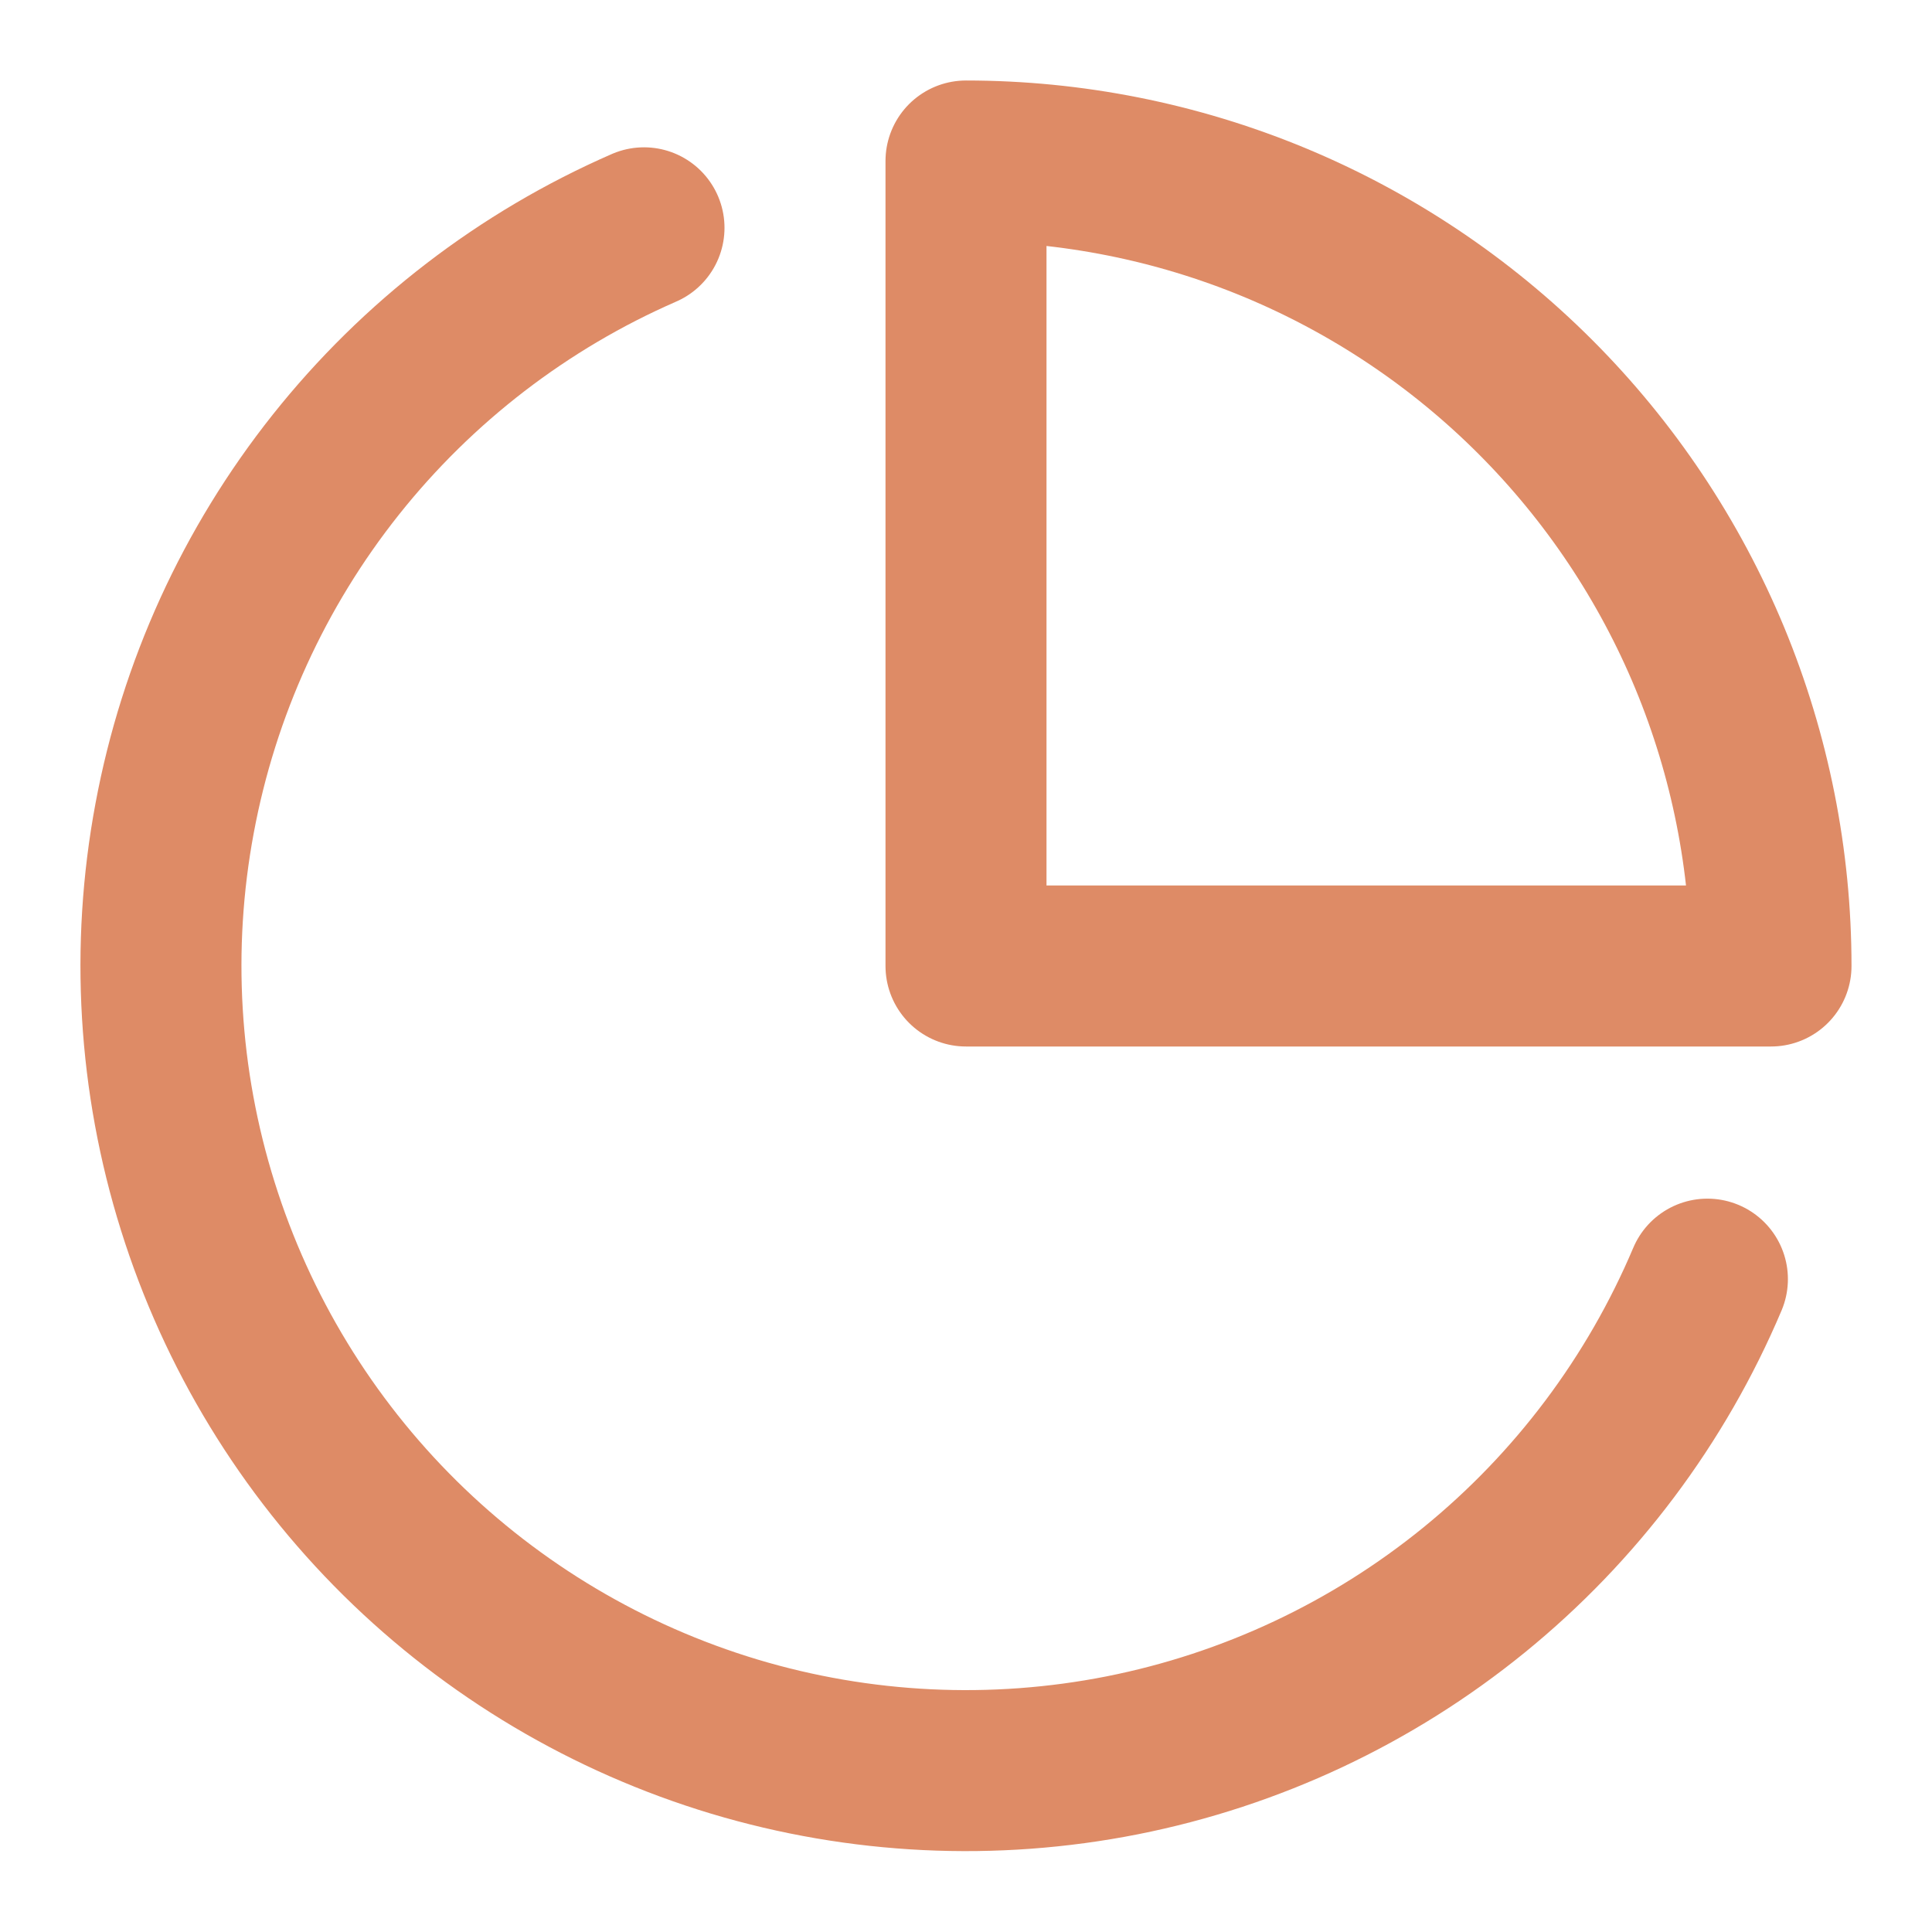
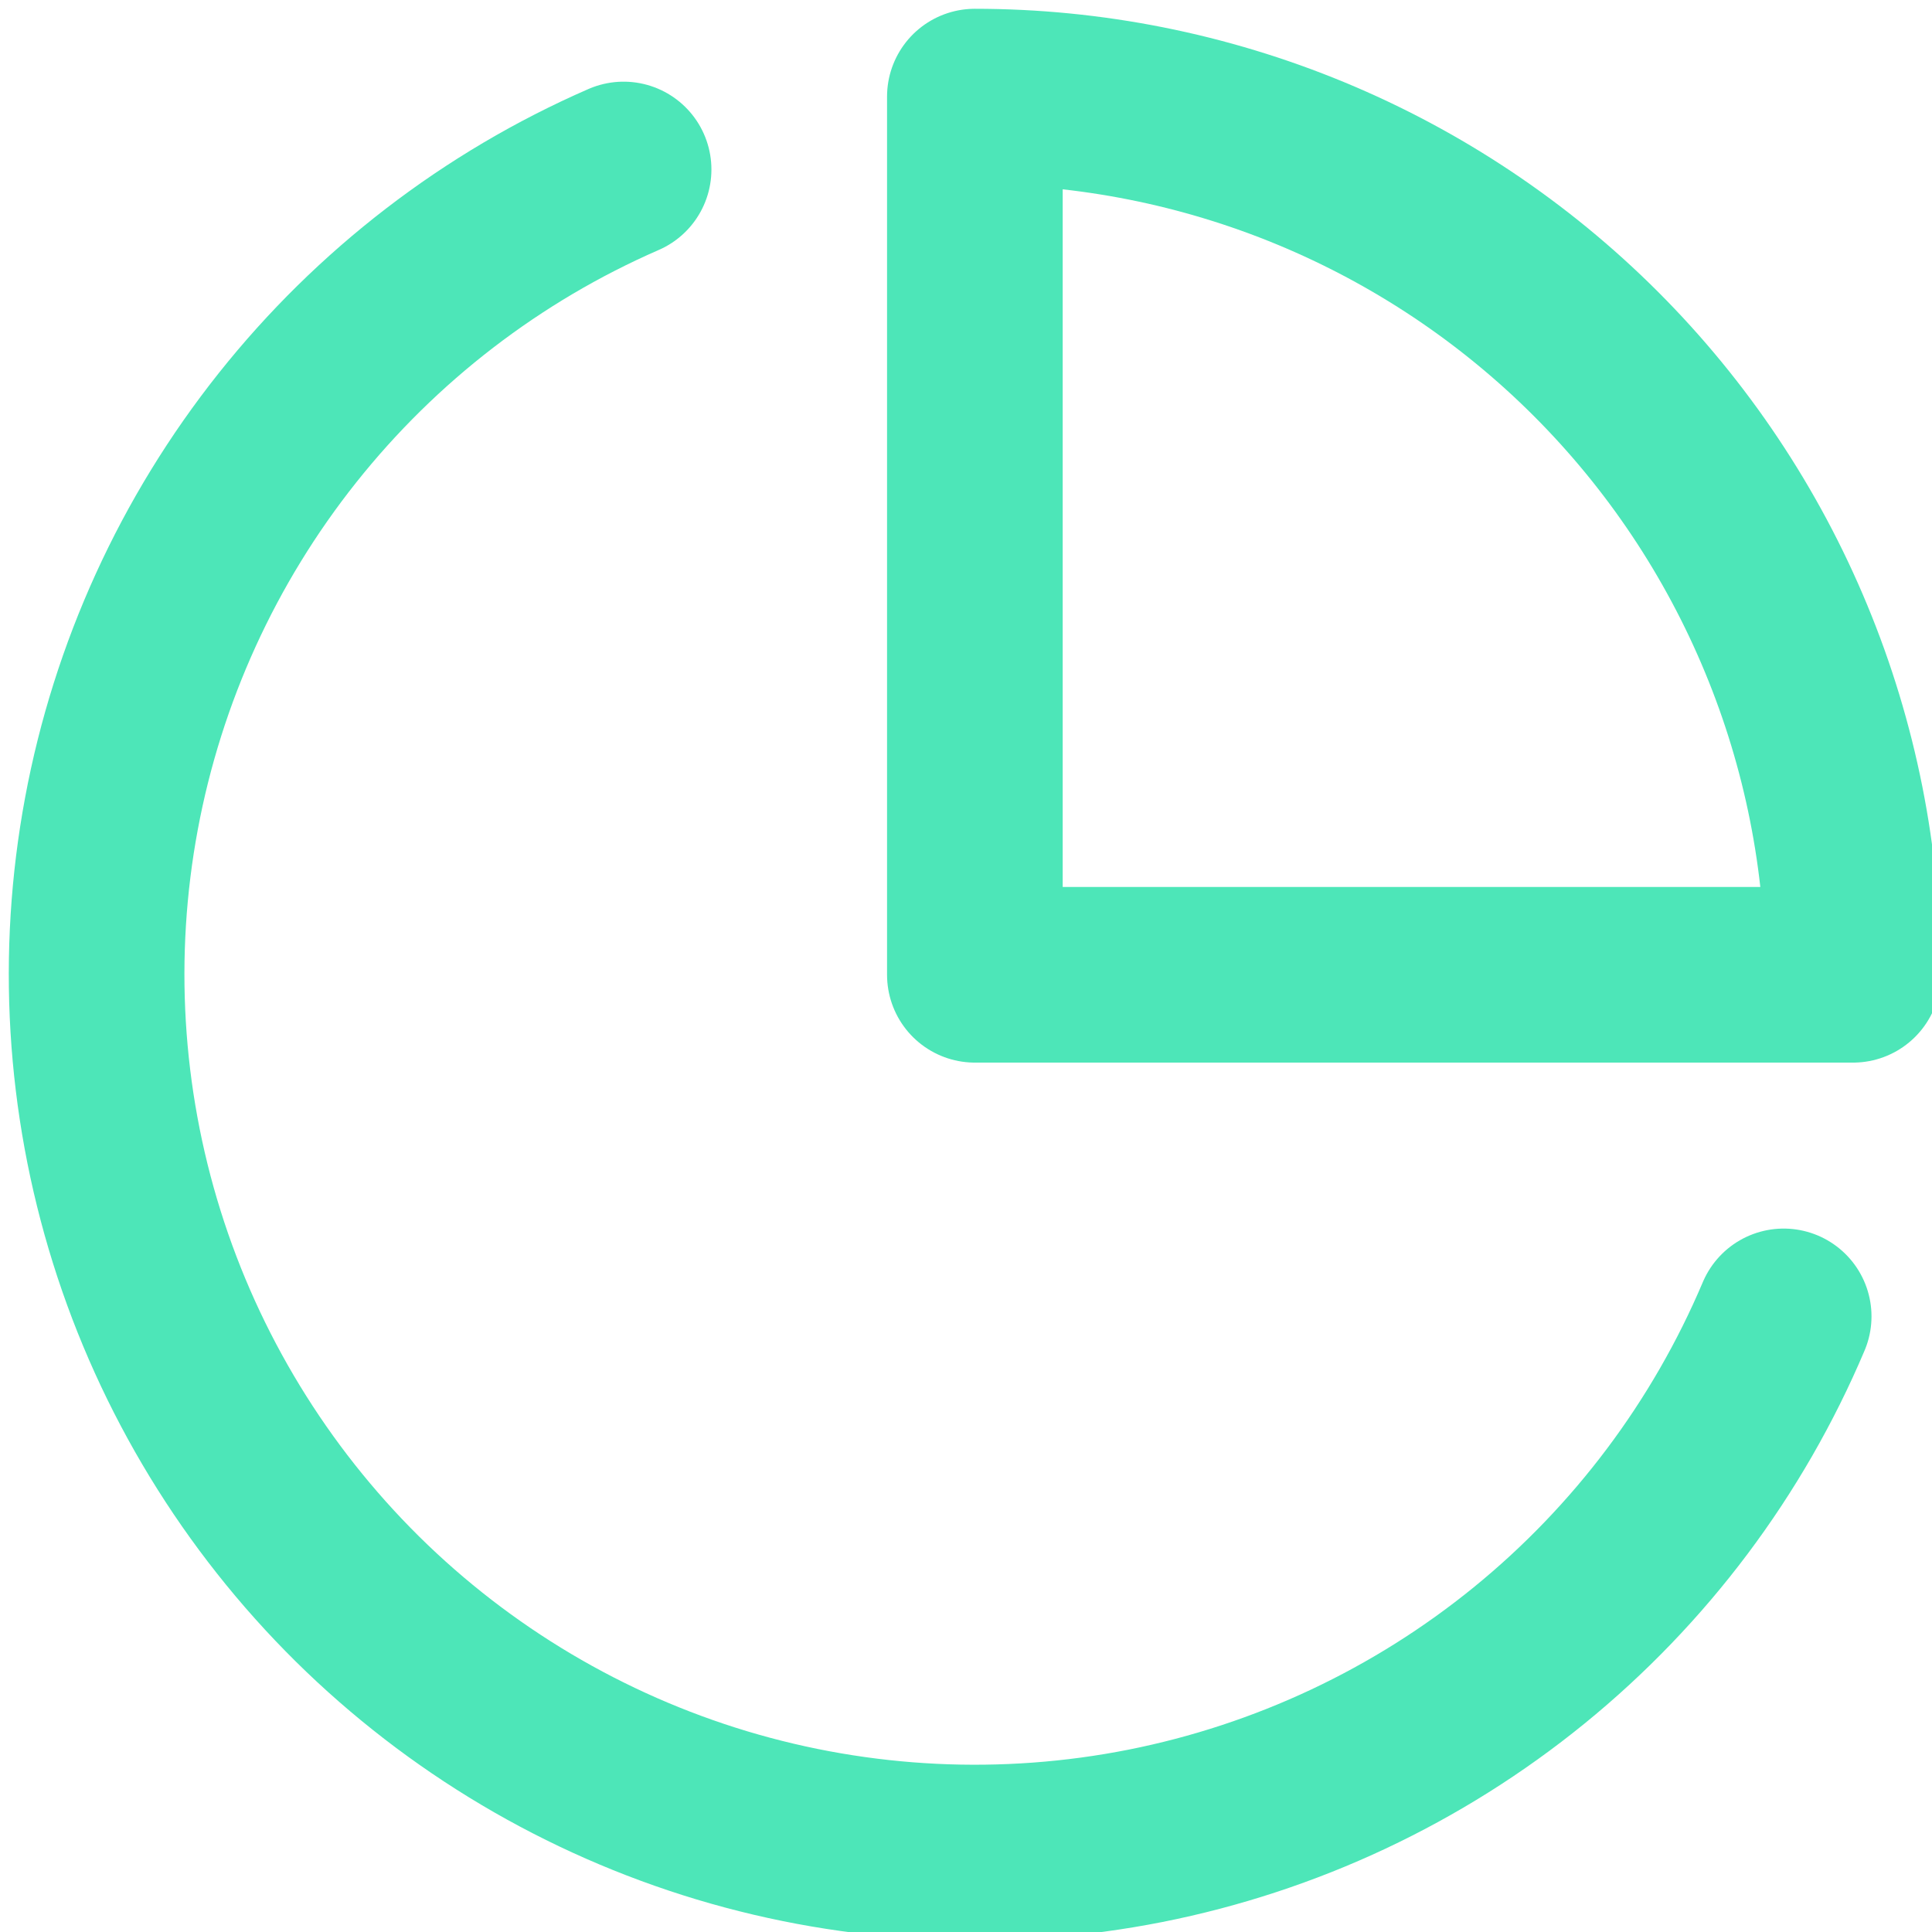
- <svg xmlns="http://www.w3.org/2000/svg" width="24" height="24" viewBox="0 0 24 24" fill="none">
-   <path d="M21.21 15.89C20.574 17.394 19.579 18.72 18.312 19.751C17.045 20.782 15.545 21.487 13.942 21.805C12.34 22.122 10.684 22.042 9.12 21.572C7.556 21.101 6.131 20.255 4.969 19.107C3.807 17.958 2.945 16.543 2.457 14.984C1.968 13.425 1.869 11.77 2.169 10.165C2.468 8.559 3.155 7.051 4.172 5.772C5.189 4.493 6.503 3.483 8 2.83" stroke="#DE8B66" stroke-width="2" stroke-linecap="round" stroke-linejoin="round" />
-   <path d="M22 12C22 10.687 21.741 9.386 21.239 8.173C20.736 6.96 20 5.858 19.071 4.929C18.142 4 17.04 3.264 15.827 2.761C14.614 2.259 13.313 2 12 2V12H22Z" stroke="#DE8B66" stroke-width="2" stroke-linecap="round" stroke-linejoin="round" />
+ <svg xmlns="http://www.w3.org/2000/svg" width="43" height="43" viewBox="10 9 22 22" fill="none">
+   <path d="M30.311 23.99C29.674 25.494 28.679 26.82 27.412 27.851C26.145 28.882 24.645 29.587 23.043 29.905C21.441 30.222 19.785 30.142 18.221 29.672C16.656 29.201 15.231 28.355 14.069 27.207C12.908 26.058 12.045 24.643 11.557 23.084C11.069 21.525 10.97 19.87 11.269 18.265C11.568 16.659 12.256 15.151 13.273 13.872C14.289 12.594 15.603 11.583 17.101 10.93" stroke="#4DE6B8" stroke-width="2" stroke-linecap="round" stroke-linejoin="round" fill="none" />
+   <path d="M31.101 20.1C31.101 18.787 30.842 17.486 30.339 16.273C29.837 15.06 29.1 13.957 28.172 13.029C27.243 12.1 26.141 11.364 24.927 10.861C23.714 10.359 22.414 10.1 21.101 10.1V20.1H31.101Z" stroke="#4DE6B8" stroke-width="2" stroke-linecap="round" stroke-linejoin="round" fill="none" />
</svg>
